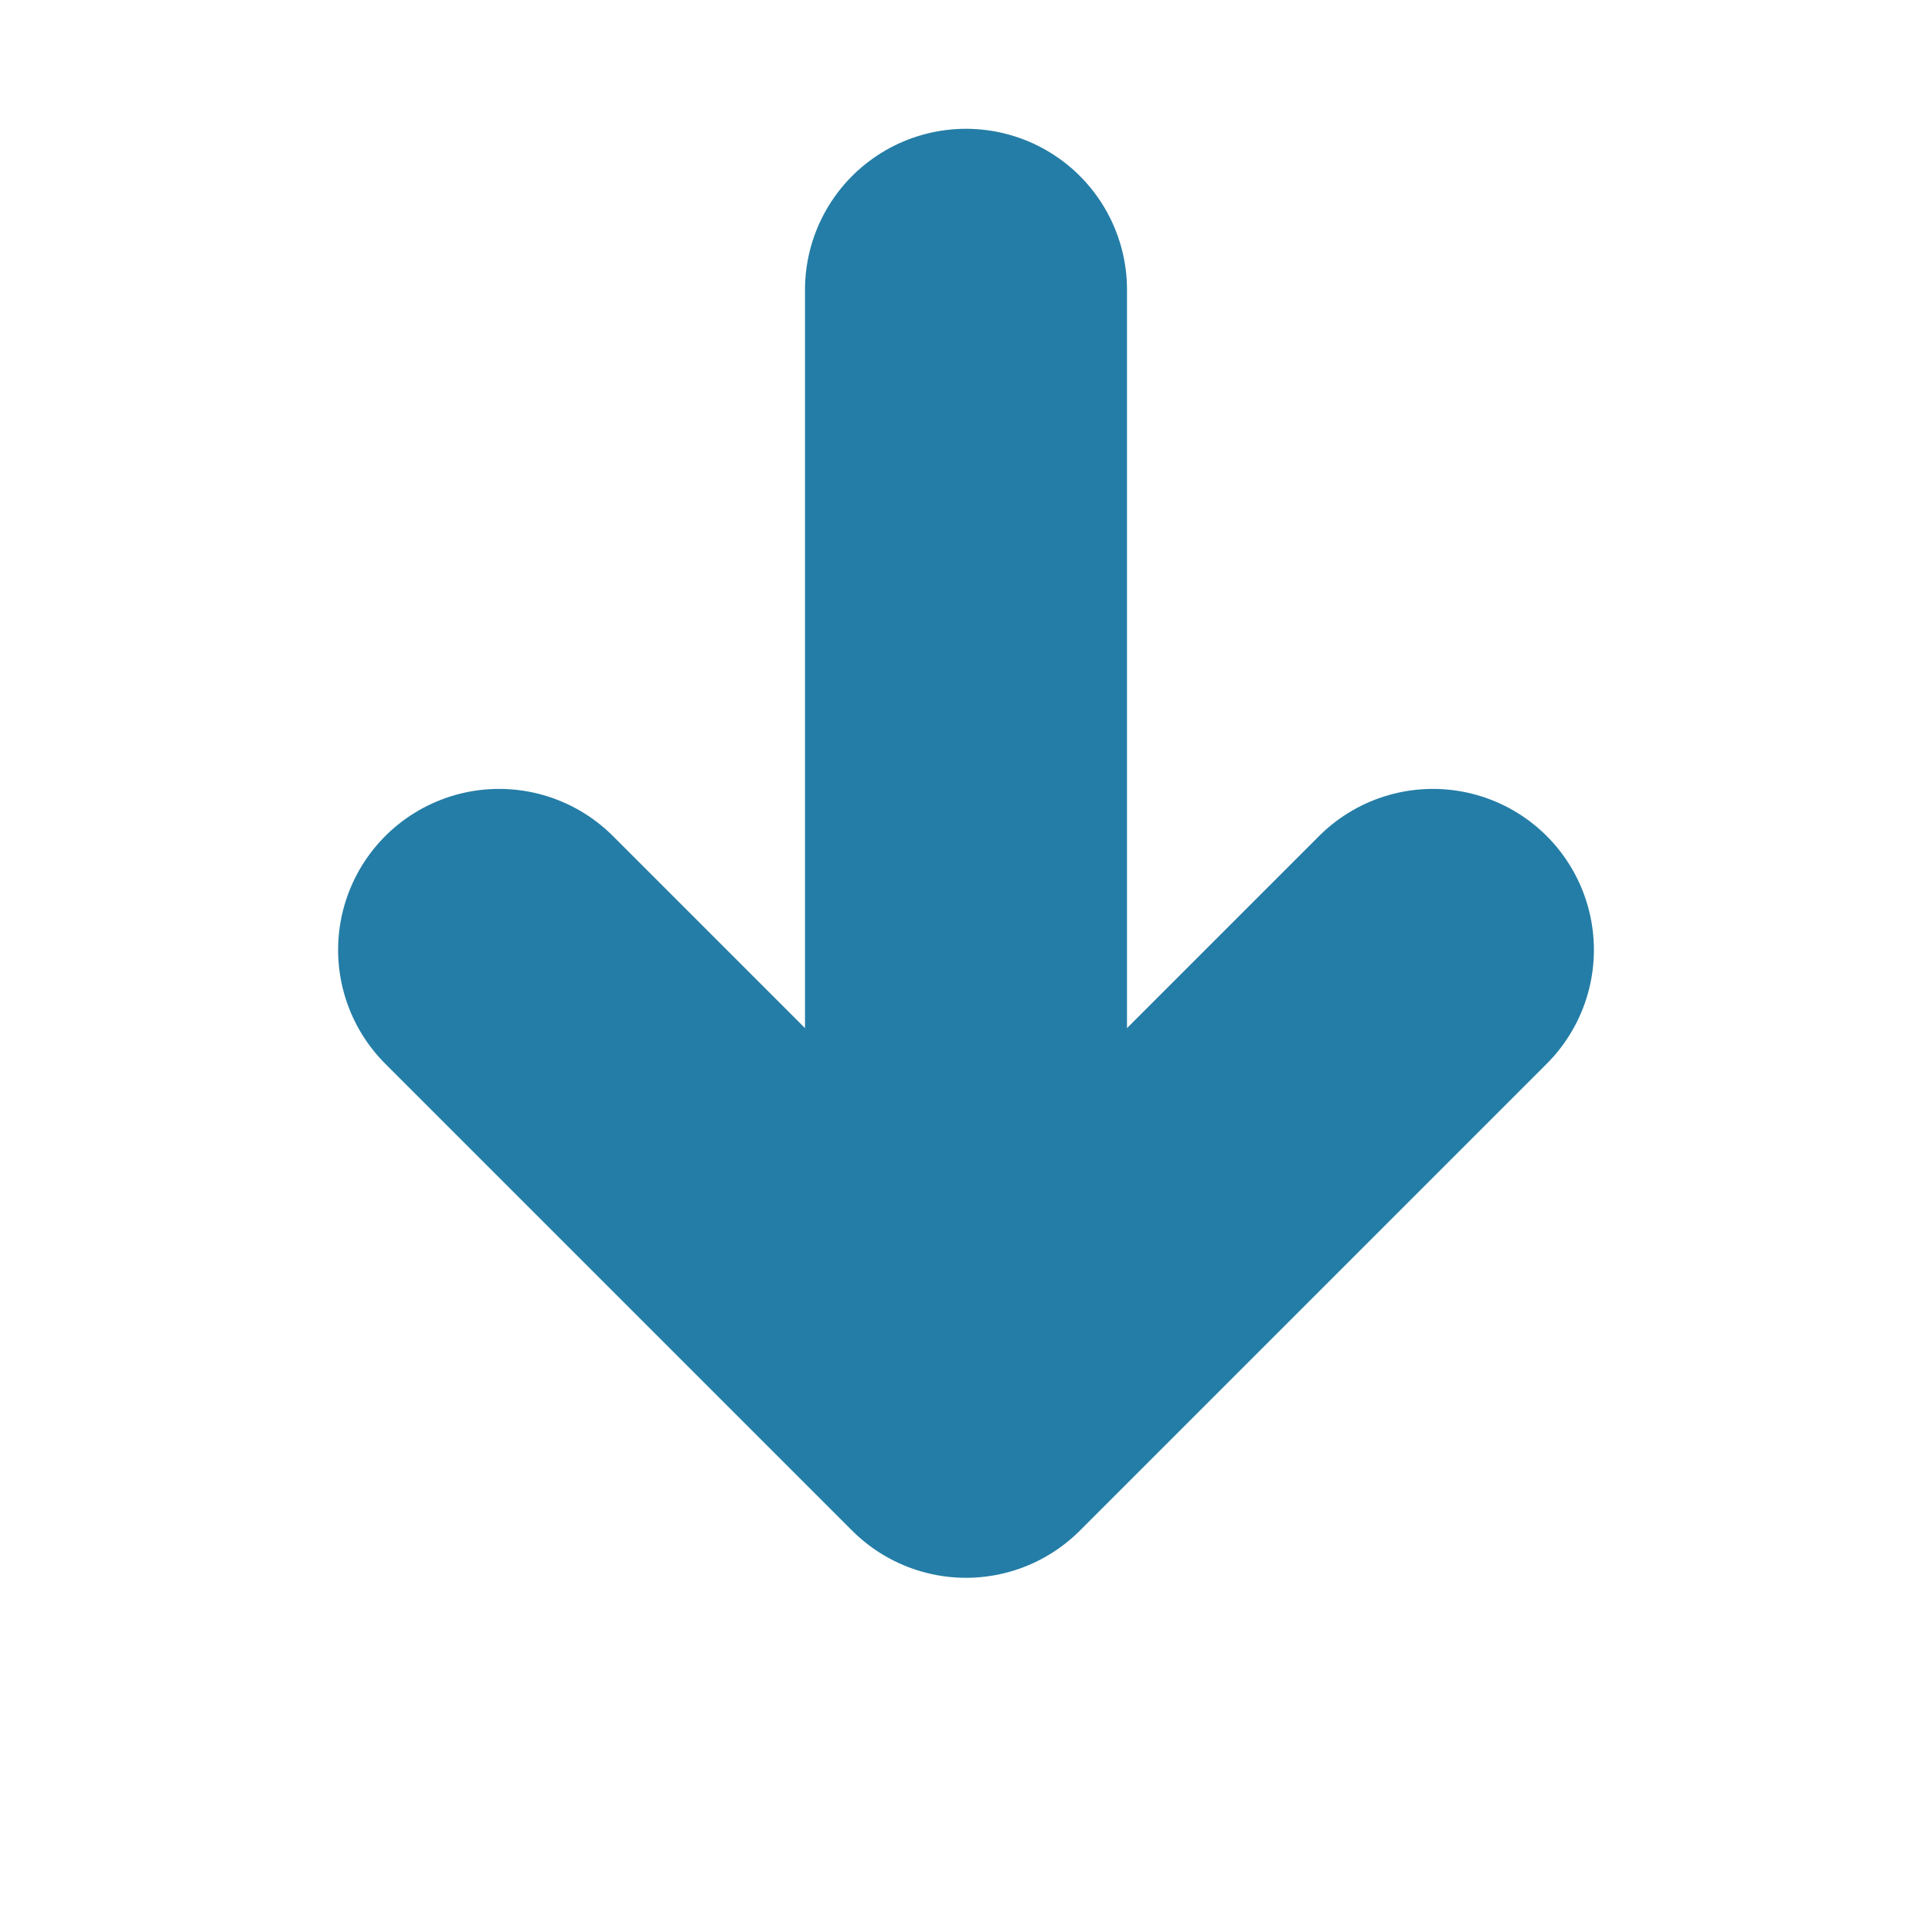
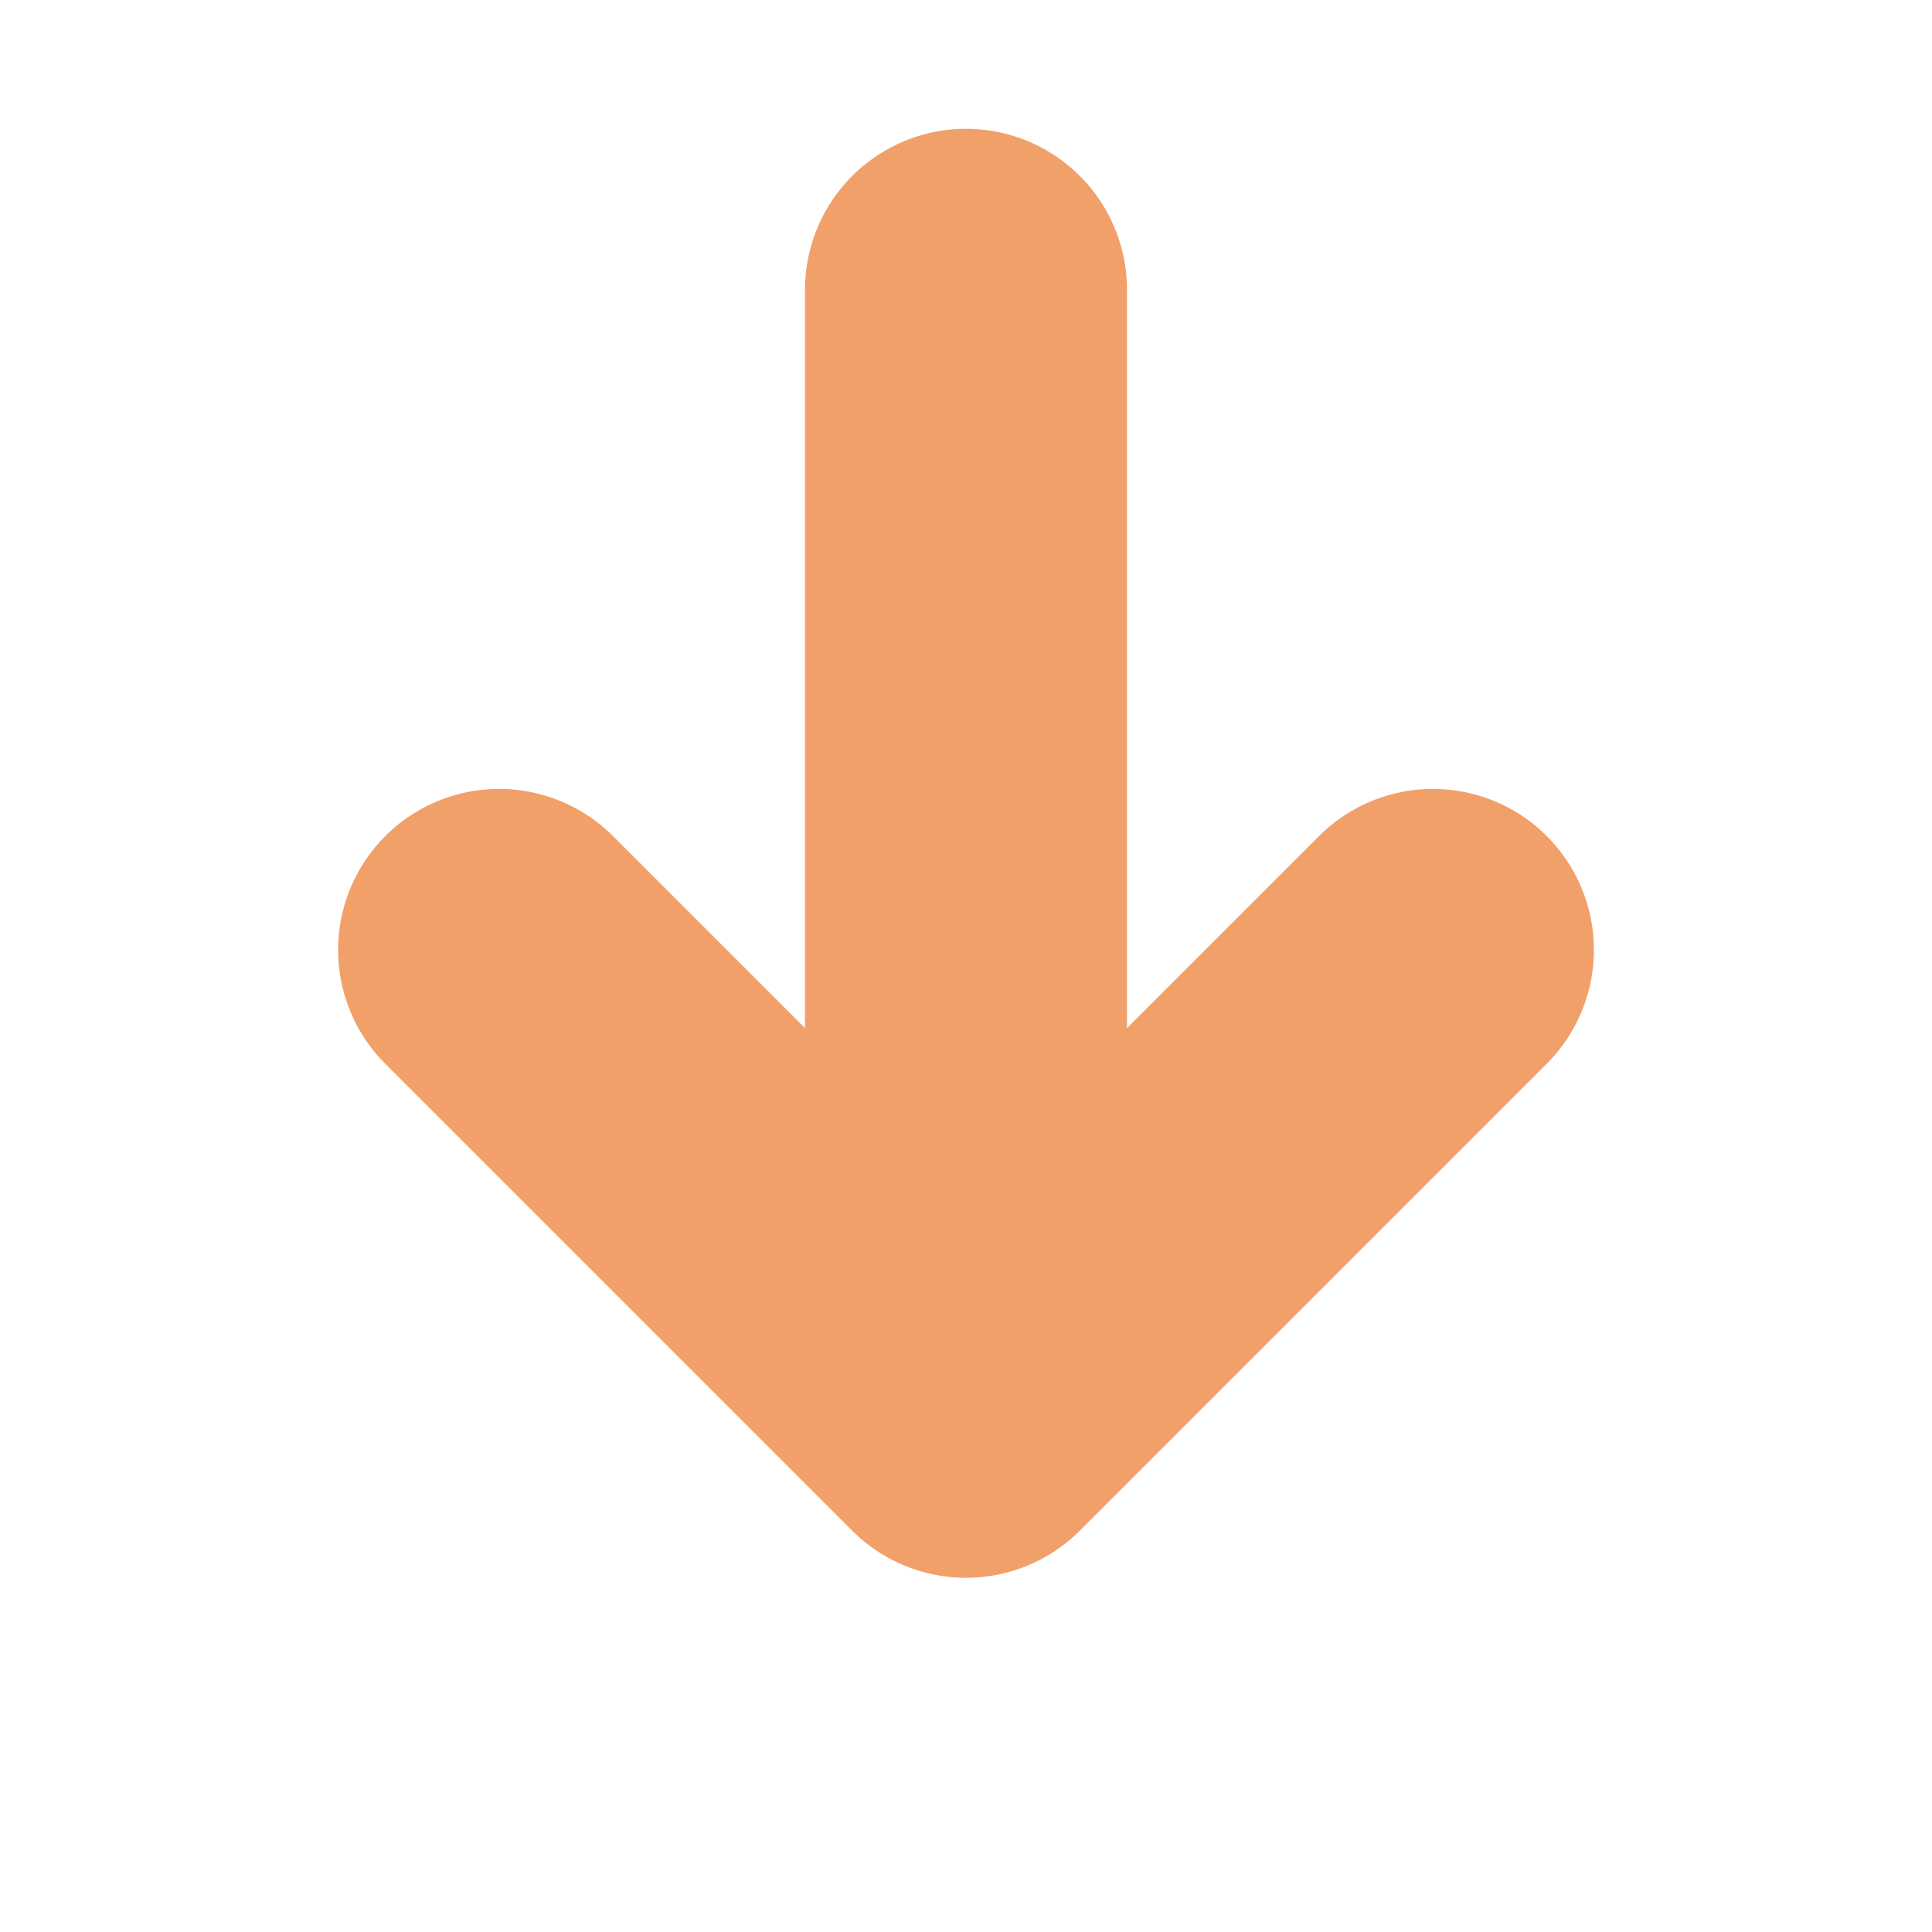
<svg xmlns="http://www.w3.org/2000/svg" width="120" height="120" viewBox="0 0 120 120">
-   <path d="M60 18 V72" fill="none" stroke="#247DA6" stroke-width="20" stroke-linecap="round" />
-   <path d="M31 59 L60 88 L89 59" fill="none" stroke="#247DA6" stroke-width="20" stroke-linecap="round" stroke-linejoin="round" />
+   <path d="M60 18 V72" fill="none" stroke="#F2A06A" stroke-width="20" stroke-linecap="round" />
+   <path d="M31 59 L60 88 L89 59" fill="none" stroke="#F2A06A" stroke-width="20" stroke-linecap="round" stroke-linejoin="round" />
</svg>
